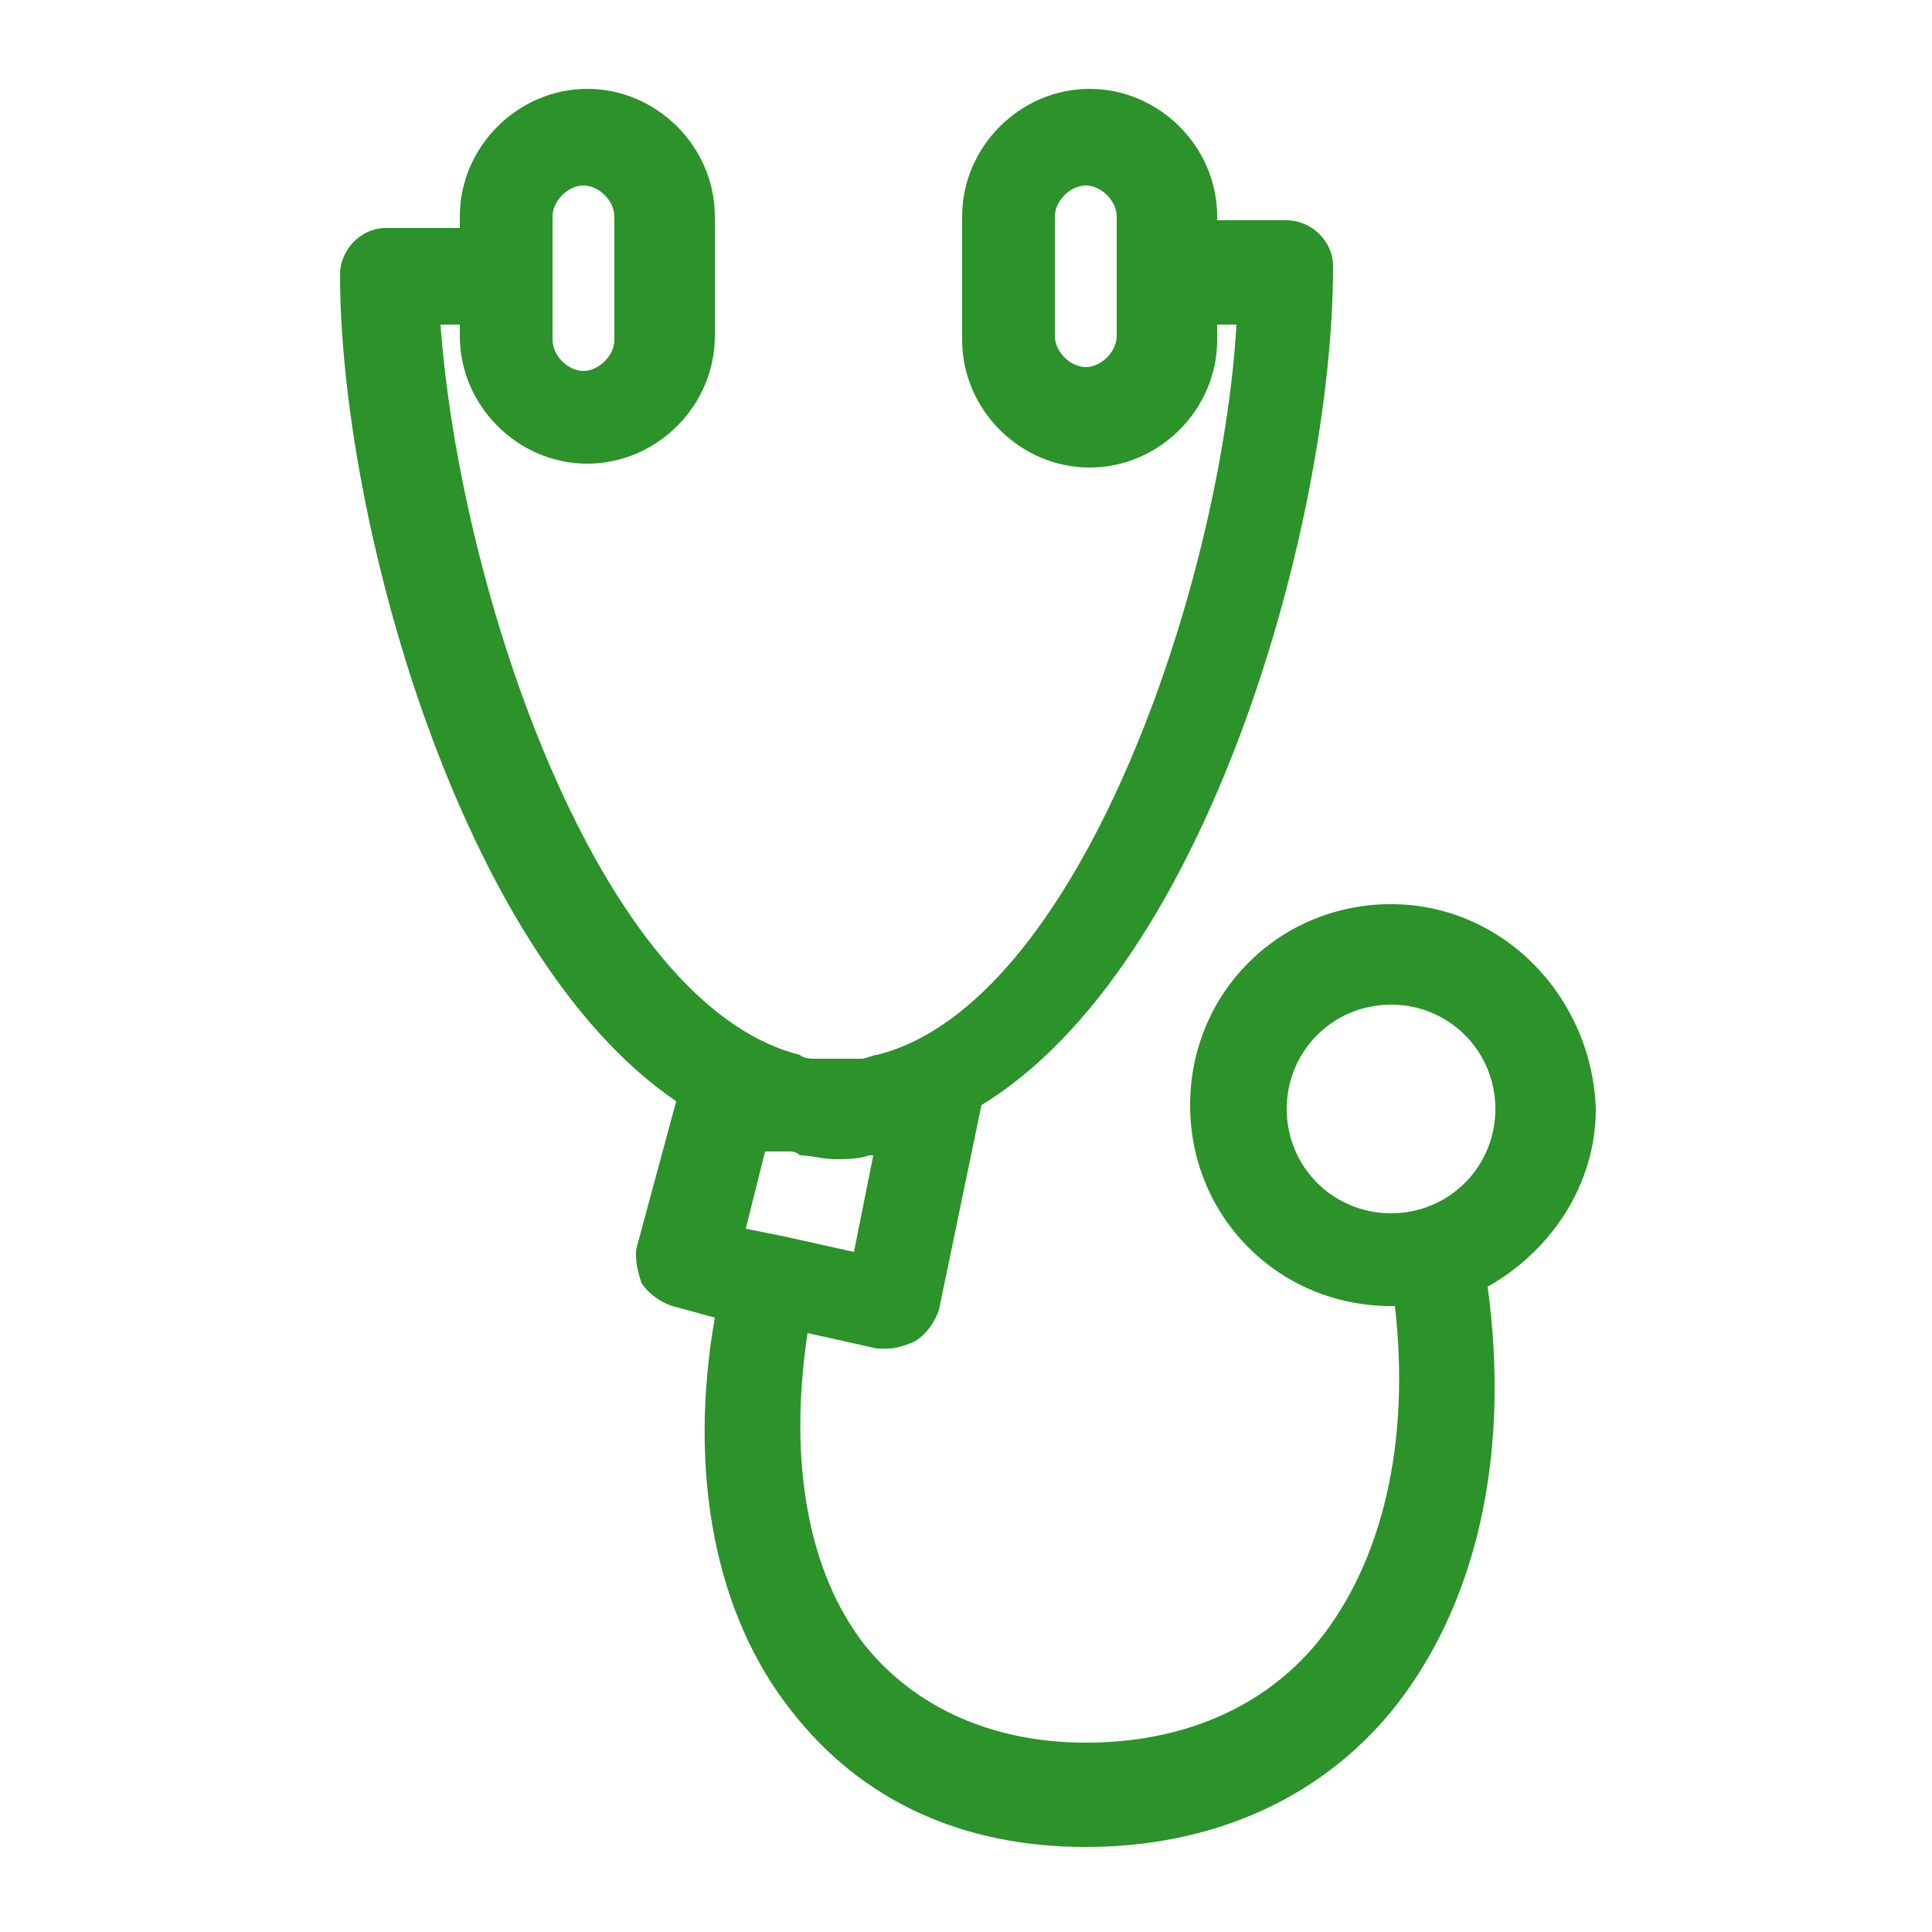
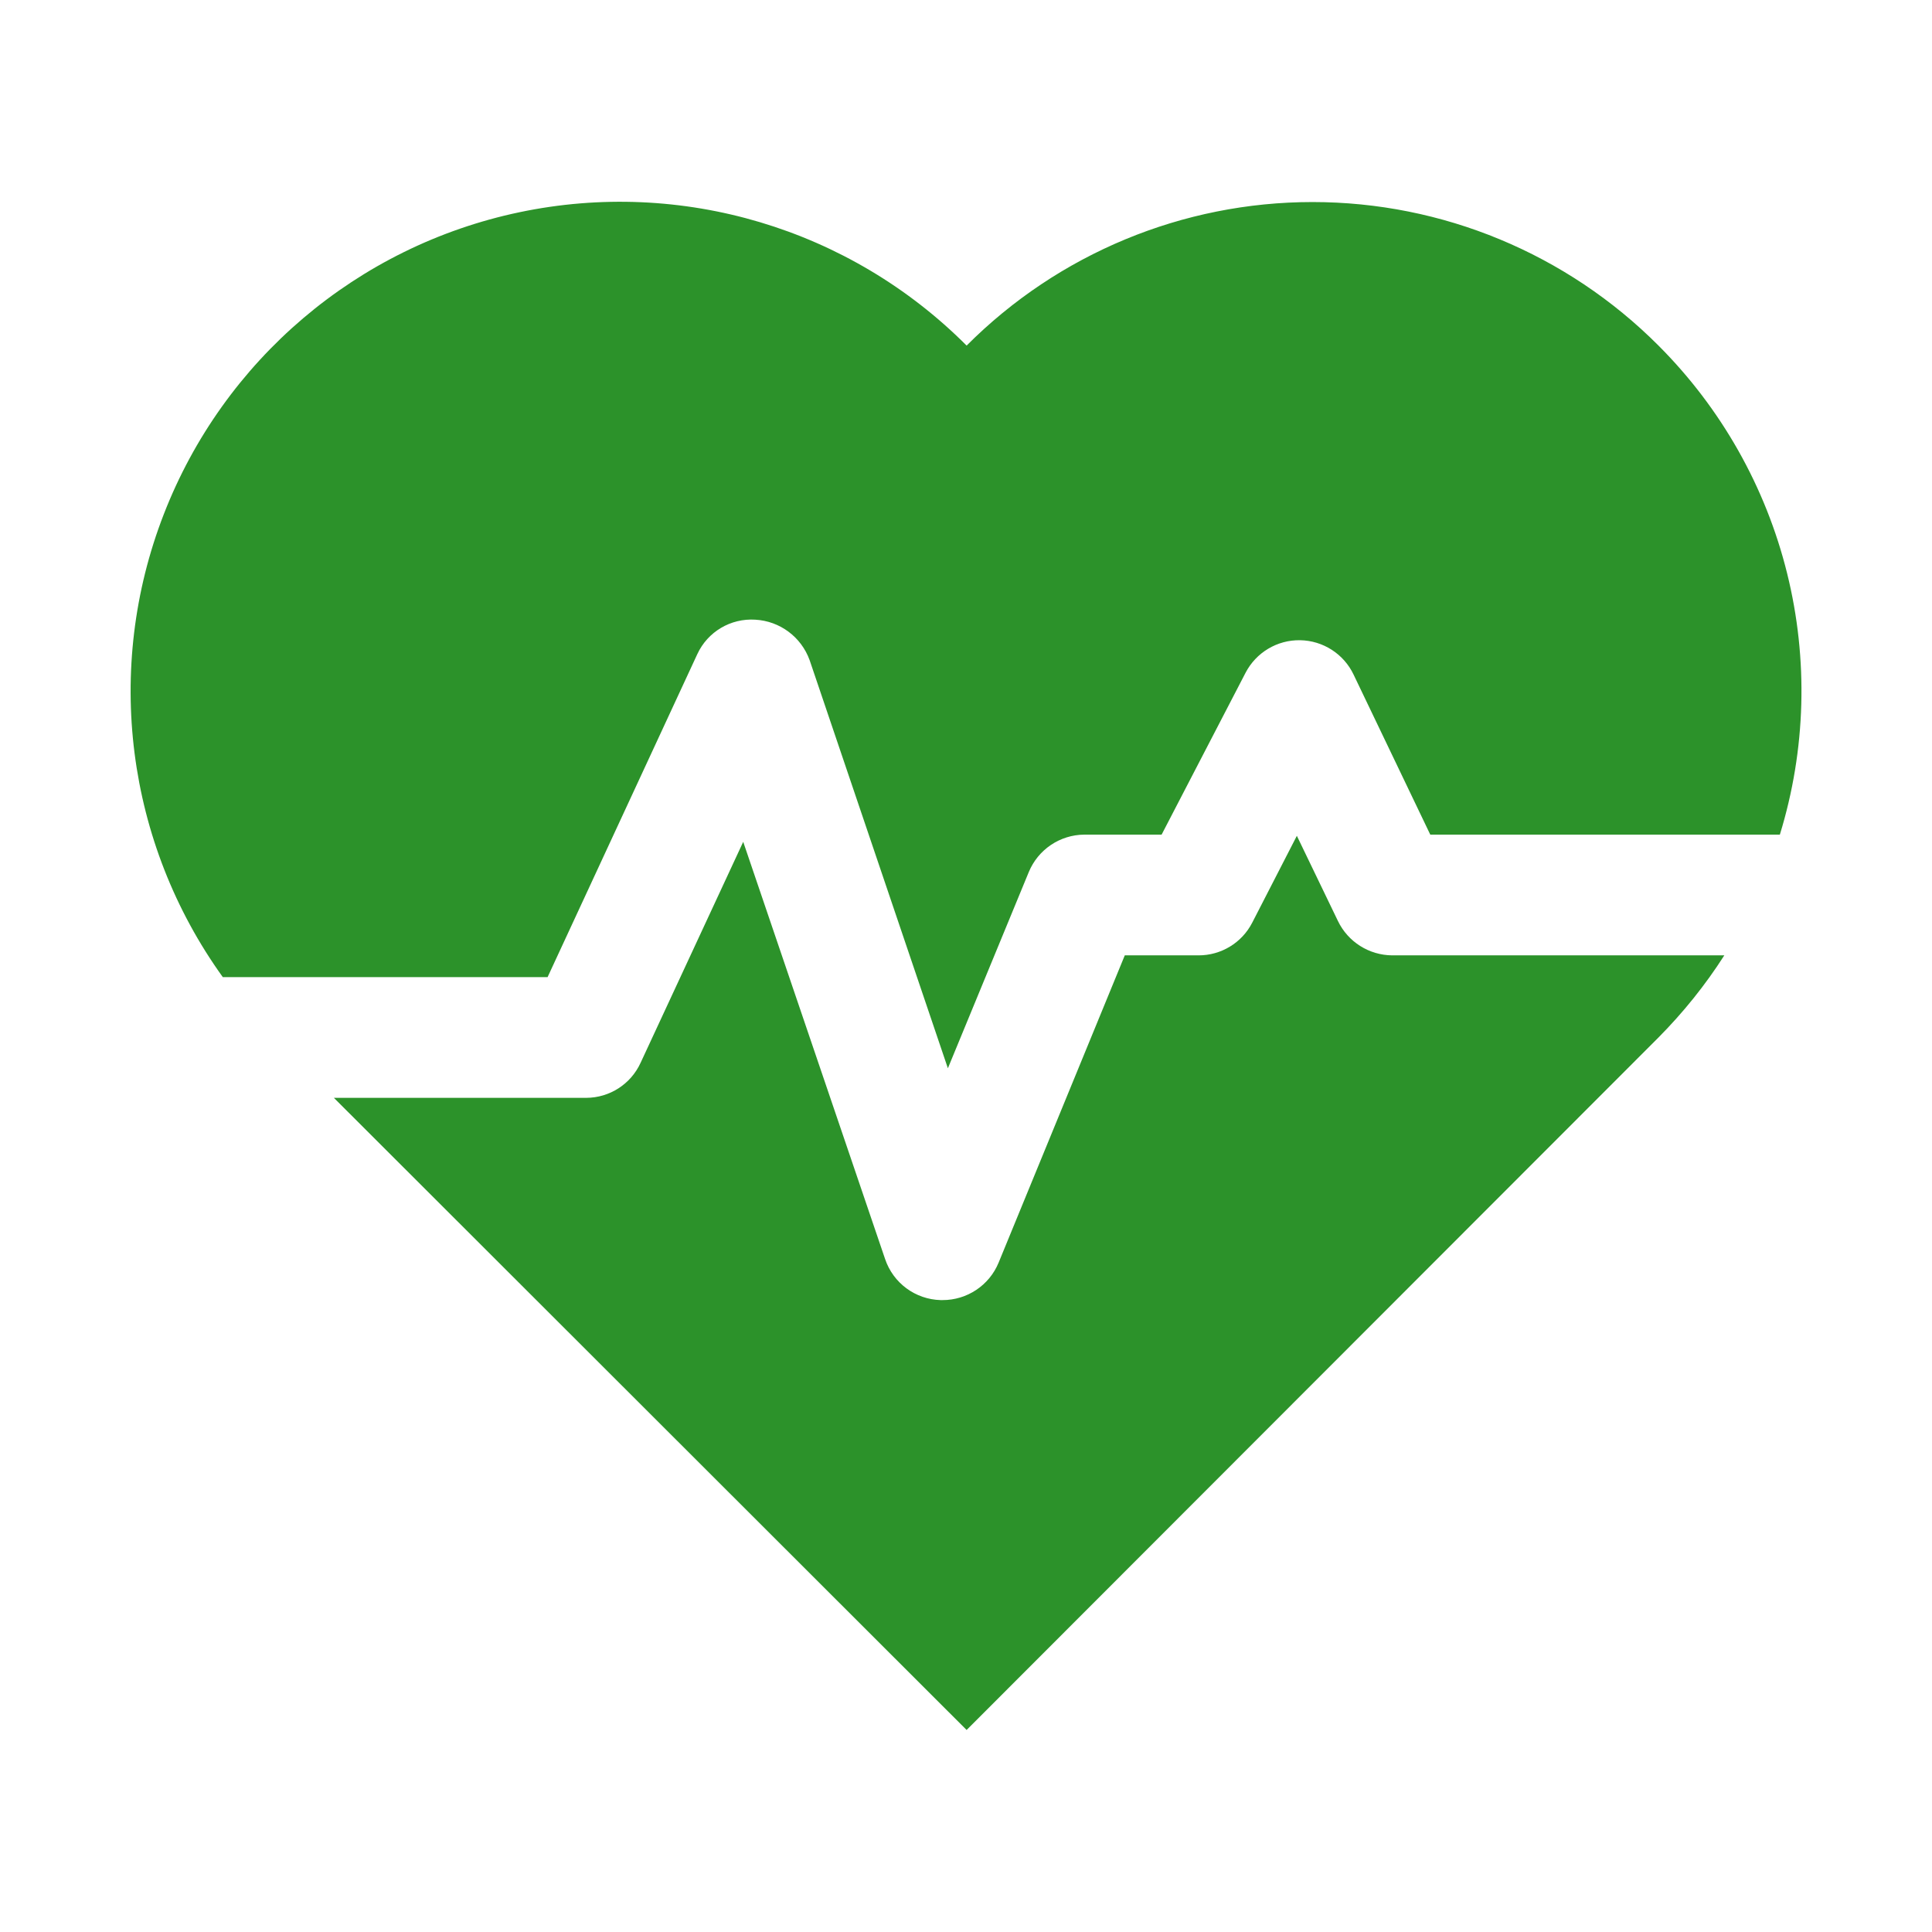
<svg xmlns="http://www.w3.org/2000/svg" width="1200pt" height="1200pt" version="1.1" viewBox="0 0 1200 1200">
-   <path d="m864 561.6c-69.602 0-124.8 55.199-124.8 124.8 0 69.602 55.199 124.8 124.8 124.8h2.398c9.602 84-7.199 158.4-48 208.8-33.602 40.801-84 62.398-144 62.398-57.602 0-105.6-21.602-136.8-60-36-45.602-48-115.2-36-194.4l43.199 9.602h7.199c4.801 0 12-2.398 16.801-4.801 7.199-4.801 12-12 14.398-19.199l26.398-127.2c141.6-86.398 218.4-364.8 218.4-520.8 0-16.801-14.398-28.801-28.801-28.801h-43.199l0.008-2.406c0-43.199-36-79.199-79.199-79.199s-79.199 36-79.199 79.199v76.801c0 43.199 36 79.199 79.199 79.199s79.199-36 79.199-79.199v-9.598h12c-9.602 163.2-98.398 422.4-223.2 453.6-2.398 0-7.199 2.398-9.602 2.398h-2.398-12-12-2.398c-2.398 0-7.199 0-9.602-2.398-124.8-31.199-211.2-288-223.2-453.6h12v7.199c0 43.199 36 79.199 79.199 79.199s79.199-36 79.199-79.199v-74.402c0-43.199-36-79.199-79.199-79.199s-79.199 36-79.199 79.199v7.199l-45.602 0.004c-16.801 0-28.801 14.398-28.801 28.801 0 151.2 74.398 422.4 208.8 513.6l-24 88.801c-2.398 7.199 0 16.801 2.398 24 4.801 7.199 12 12 19.199 14.398l26.398 7.199c-16.801 96 0 184.8 48 244.8 43.199 55.199 105.6 84 182.4 84 76.801 0 144-28.801 189.6-84 52.801-64.801 74.398-158.4 60-264 38.398-21.602 67.199-62.398 67.199-110.4-2.394-69.605-57.594-127.2-127.2-127.2zm-170.4-352.8c0 9.602-9.602 19.199-19.199 19.199-9.602 0-19.199-9.602-19.199-19.199l-0.004-74.402c0-9.602 9.602-19.199 19.199-19.199 9.602 0 19.199 9.602 19.199 19.199zm-350.4-74.402c0-9.602 9.602-19.199 19.199-19.199 9.602 0 19.199 9.602 19.199 19.199v76.801c0 9.602-9.602 19.199-19.199 19.199-9.602 0-19.199-9.602-19.199-19.199zm146.4 580.8c2.398 0 4.801 0 7.199 2.398 7.199 0 14.398 2.398 21.602 2.398 7.199 0 14.398 0 21.602-2.398h2.398l-12 60-43.199-9.602-24-4.801 12-48h4.801c2.394 0.004 7.195 0.004 9.598 0.004zm374.4 38.402c-36 0-64.801-28.801-64.801-64.801s28.801-64.801 64.801-64.801 64.801 28.801 64.801 64.801-28.801 64.801-64.801 64.801z" fill="#2c922a" />
+   <path d="m1071 593.39c-11.766 18.422-25.5 35.484-40.875 51l-429.74 430.13-393-392.63h156.74c14.531-0.047 27.703-8.531 33.75-21.75l63.75-137.26 88.125 259.13c5.016 14.906 18.797 25.078 34.5 25.5h1.125c15.281 0.047 29.062-9.141 34.875-23.25l78.375-190.87h45.75c14.062 0.047 26.953-7.781 33.375-20.25l27.75-54 25.5 52.875c6.234 12.984 19.312 21.281 33.75 21.375zm-40.875-378.74c-56.953-57.094-134.26-89.156-214.87-89.156-80.617 0-157.92 32.062-214.87 89.156-72.609-72.797-177.1-103.97-277.74-82.828-100.64 21.141-183.74 91.734-220.92 187.6-37.219 95.859-23.391 204 36.656 287.48h201.74l93-200.63c6.422-13.875 20.719-22.359 36-21.375 15.281 0.844 28.547 10.734 33.75 25.125l85.875 253.5 50.25-121.87c5.766-13.969 19.359-23.156 34.5-23.25h48l52.125-100.5c6.562-12.656 19.688-20.484 33.891-20.25 14.25 0.234 27.141 8.531 33.234 21.375l47.625 99.375h217.13c16.219-52.688 17.766-108.84 4.5-162.32-13.266-53.531-40.875-102.42-79.875-141.42z" fill="#2c922a" />
</svg>
